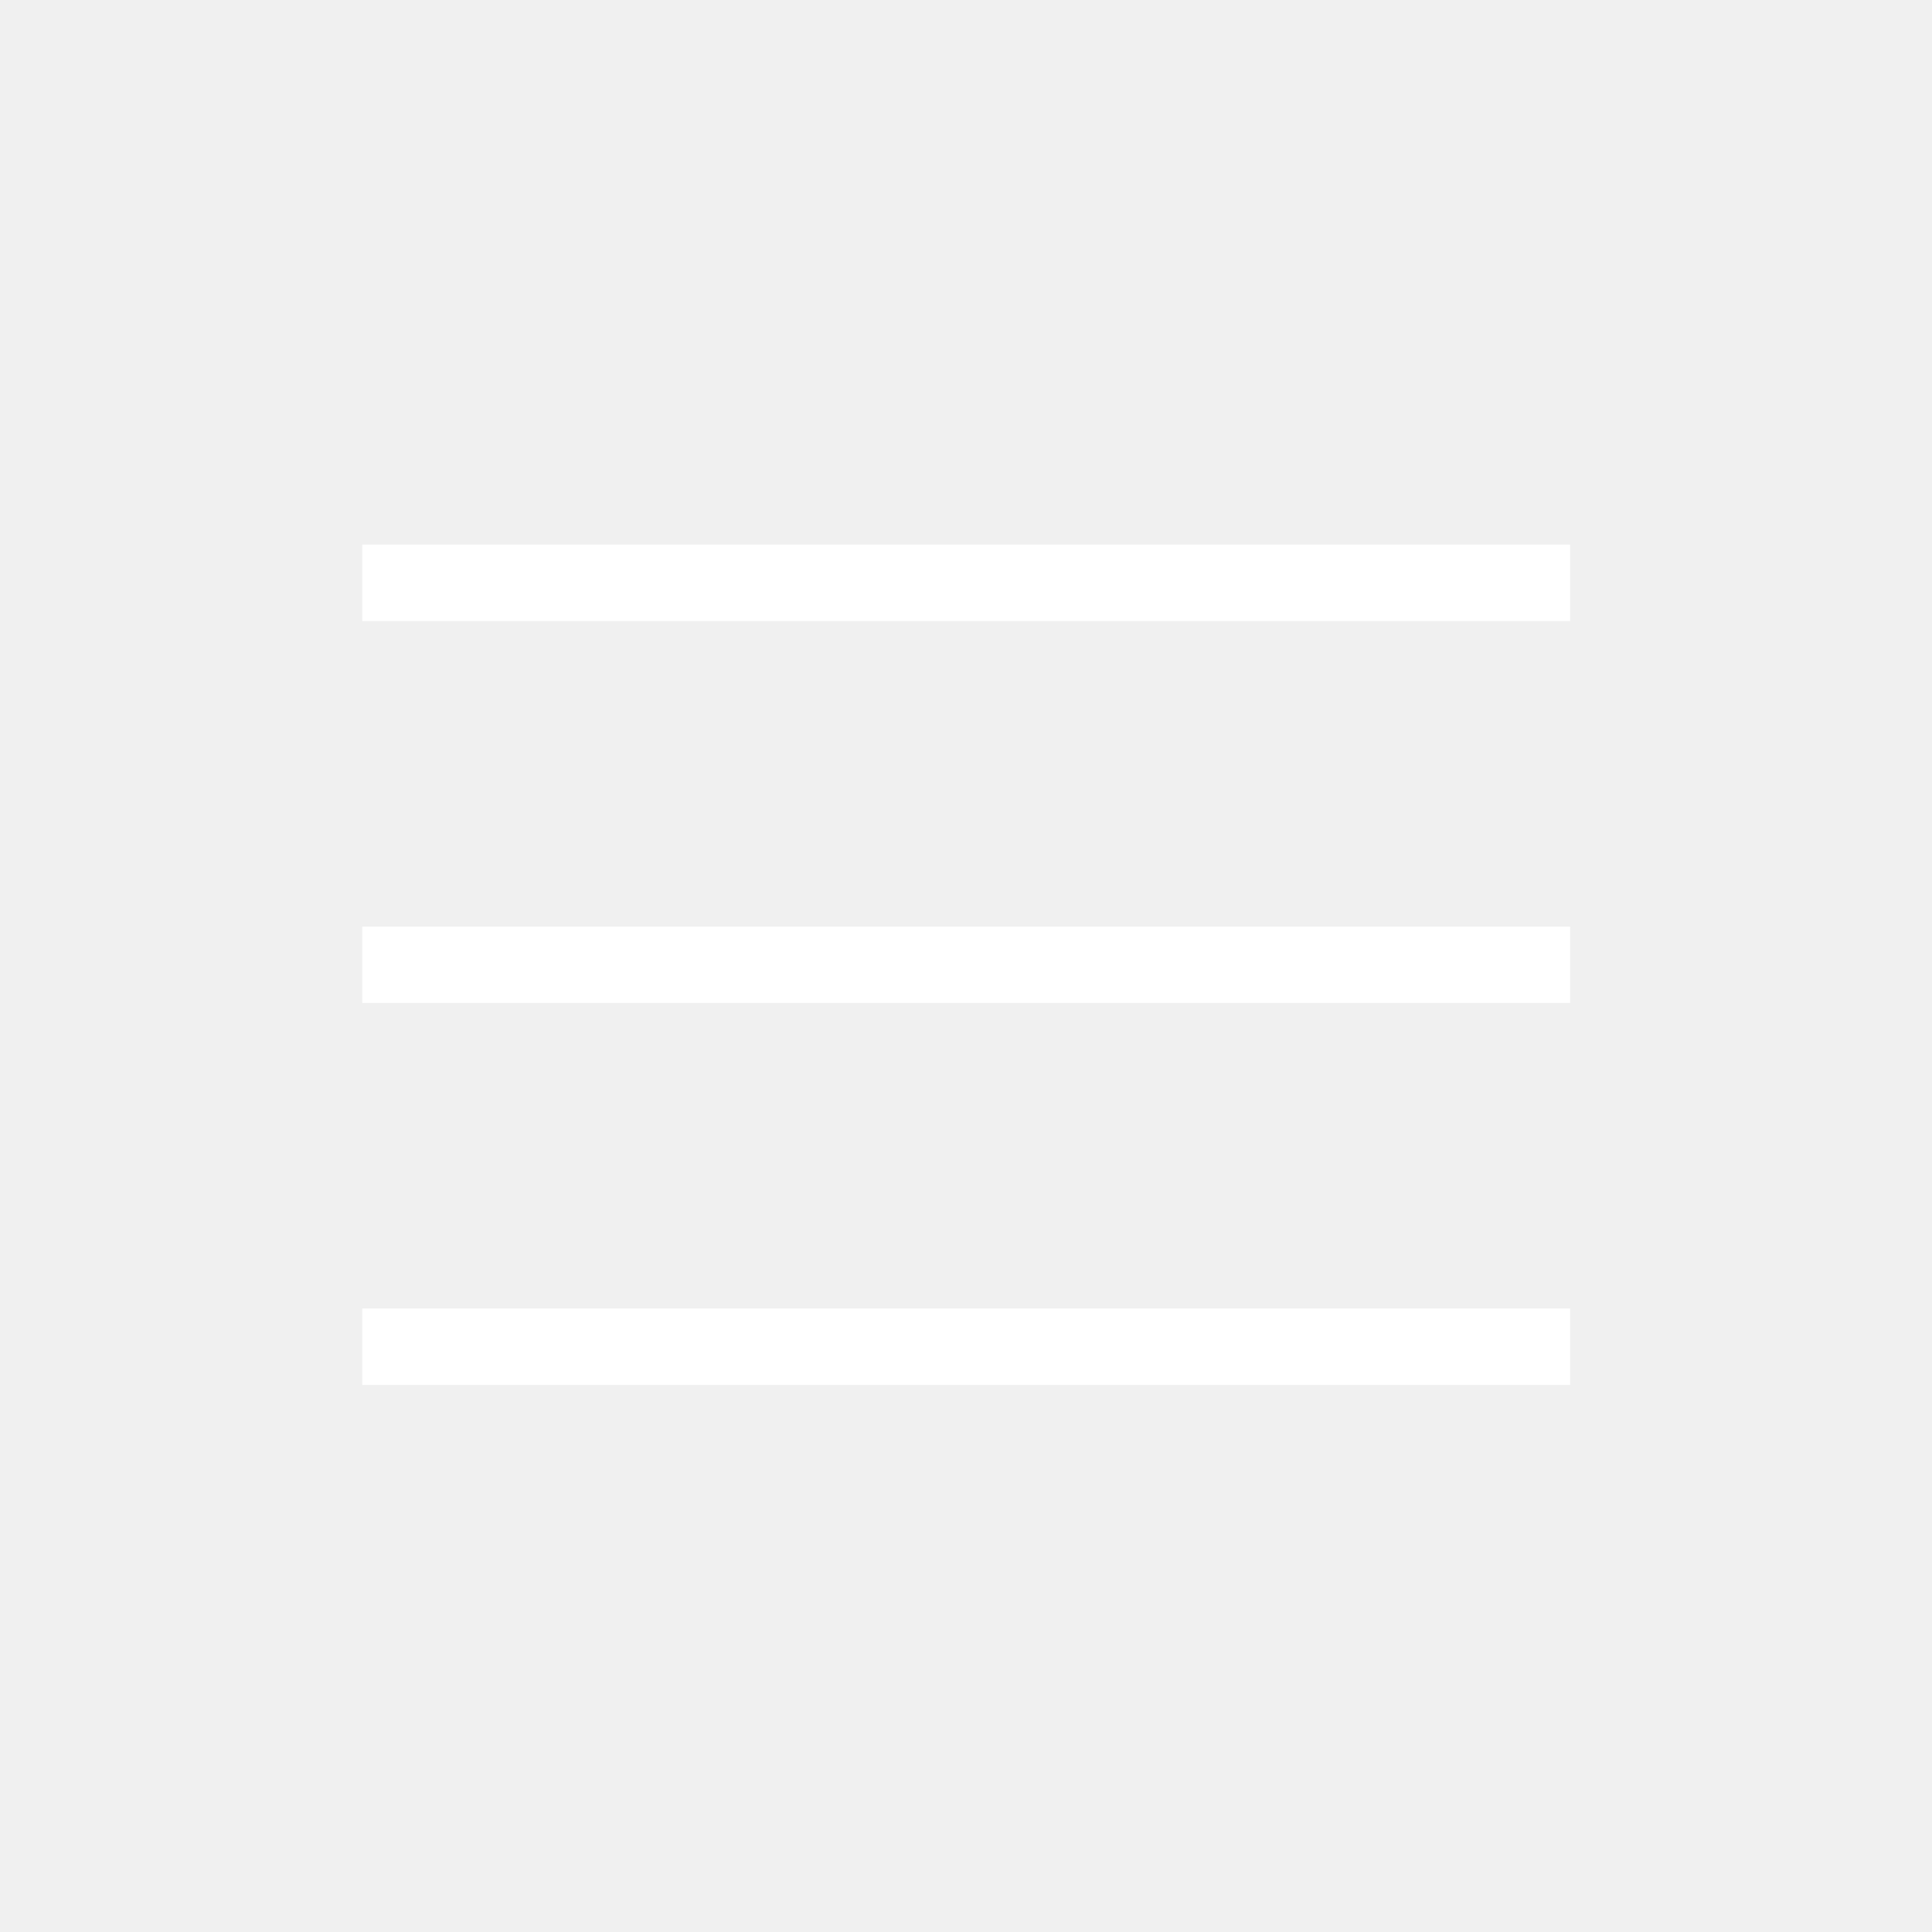
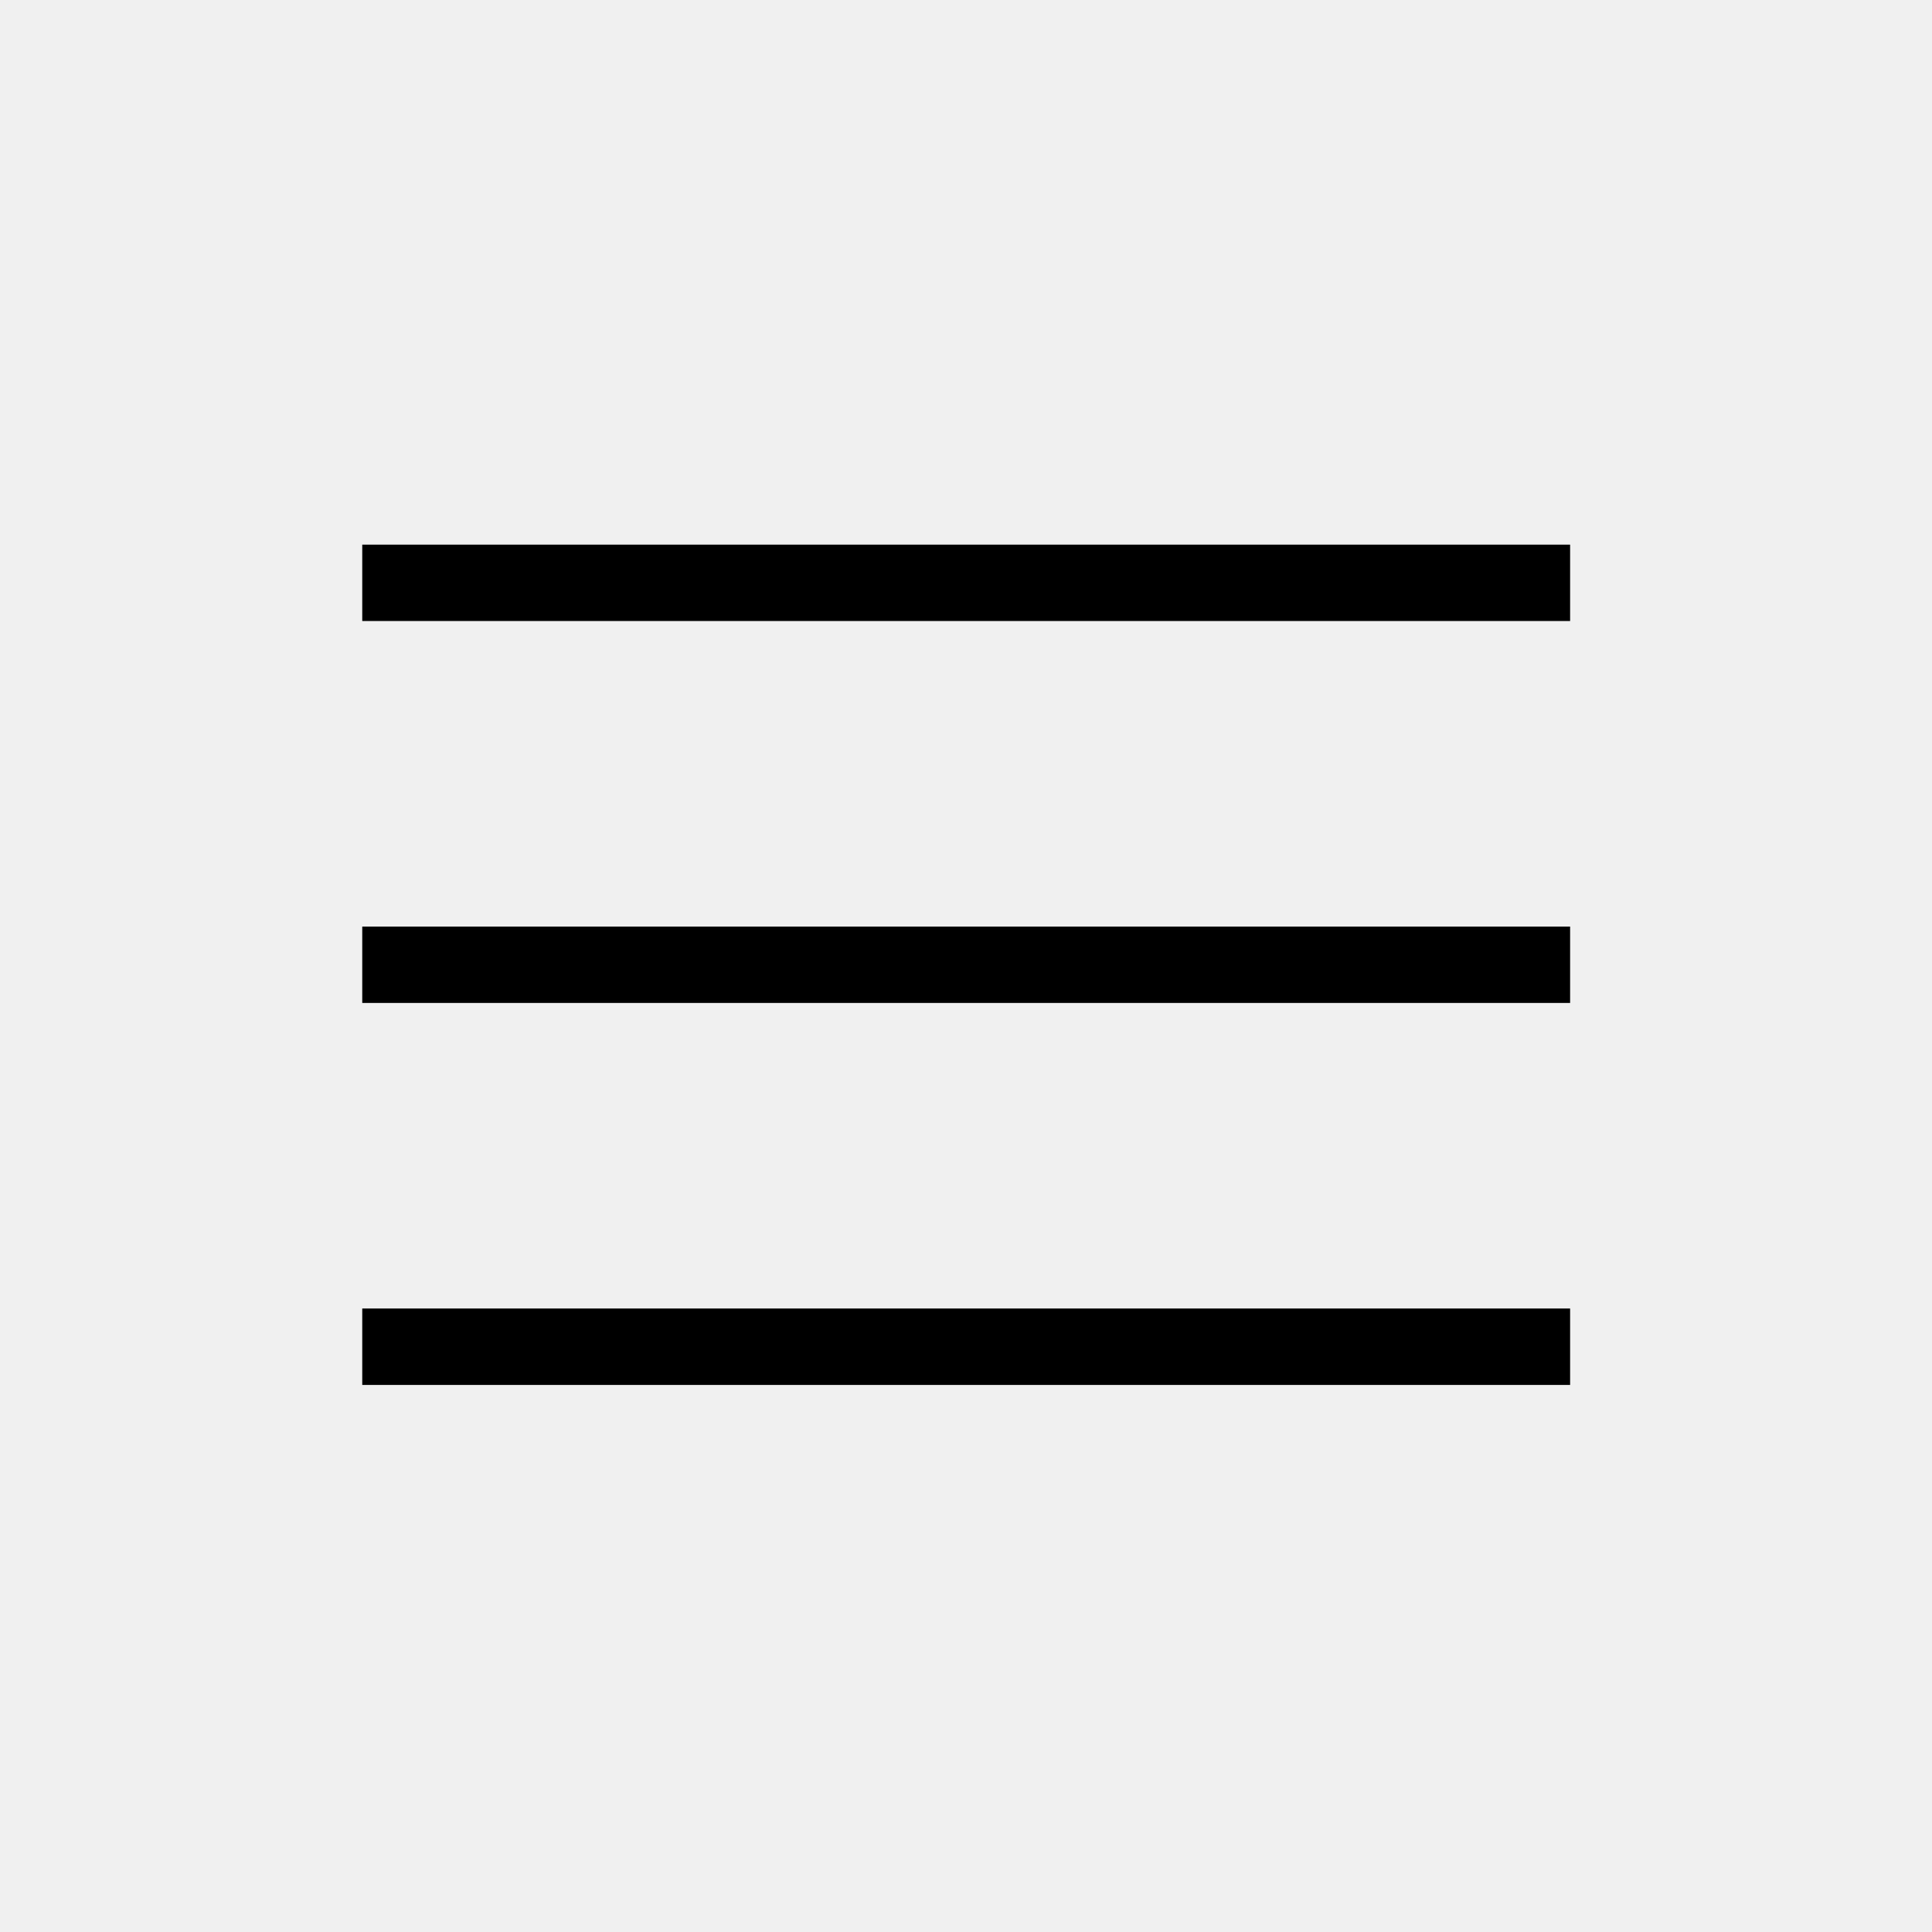
<svg xmlns="http://www.w3.org/2000/svg" width="32px" height="32px" viewBox="0 0 32 32" version="1.1">
-   <g fill-rule="nonzero" fill="#ffffff" transform="translate(6, 9)">
+   <g fill-rule="nonzero" fill="#000000" transform="translate(6, 9)">
    <path d="M0,0.021 L0,1.286 L20.006,1.286 L20.006,0.021 L0,0.021 Z M0,7.612 L20.006,7.612 L20.006,6.347 L0,6.347 L0,7.612 Z M0,13.939 L20.006,13.939 L20.006,12.673 L0,12.673 L0,13.939 Z" id="Shape" />
  </g>
</svg>
